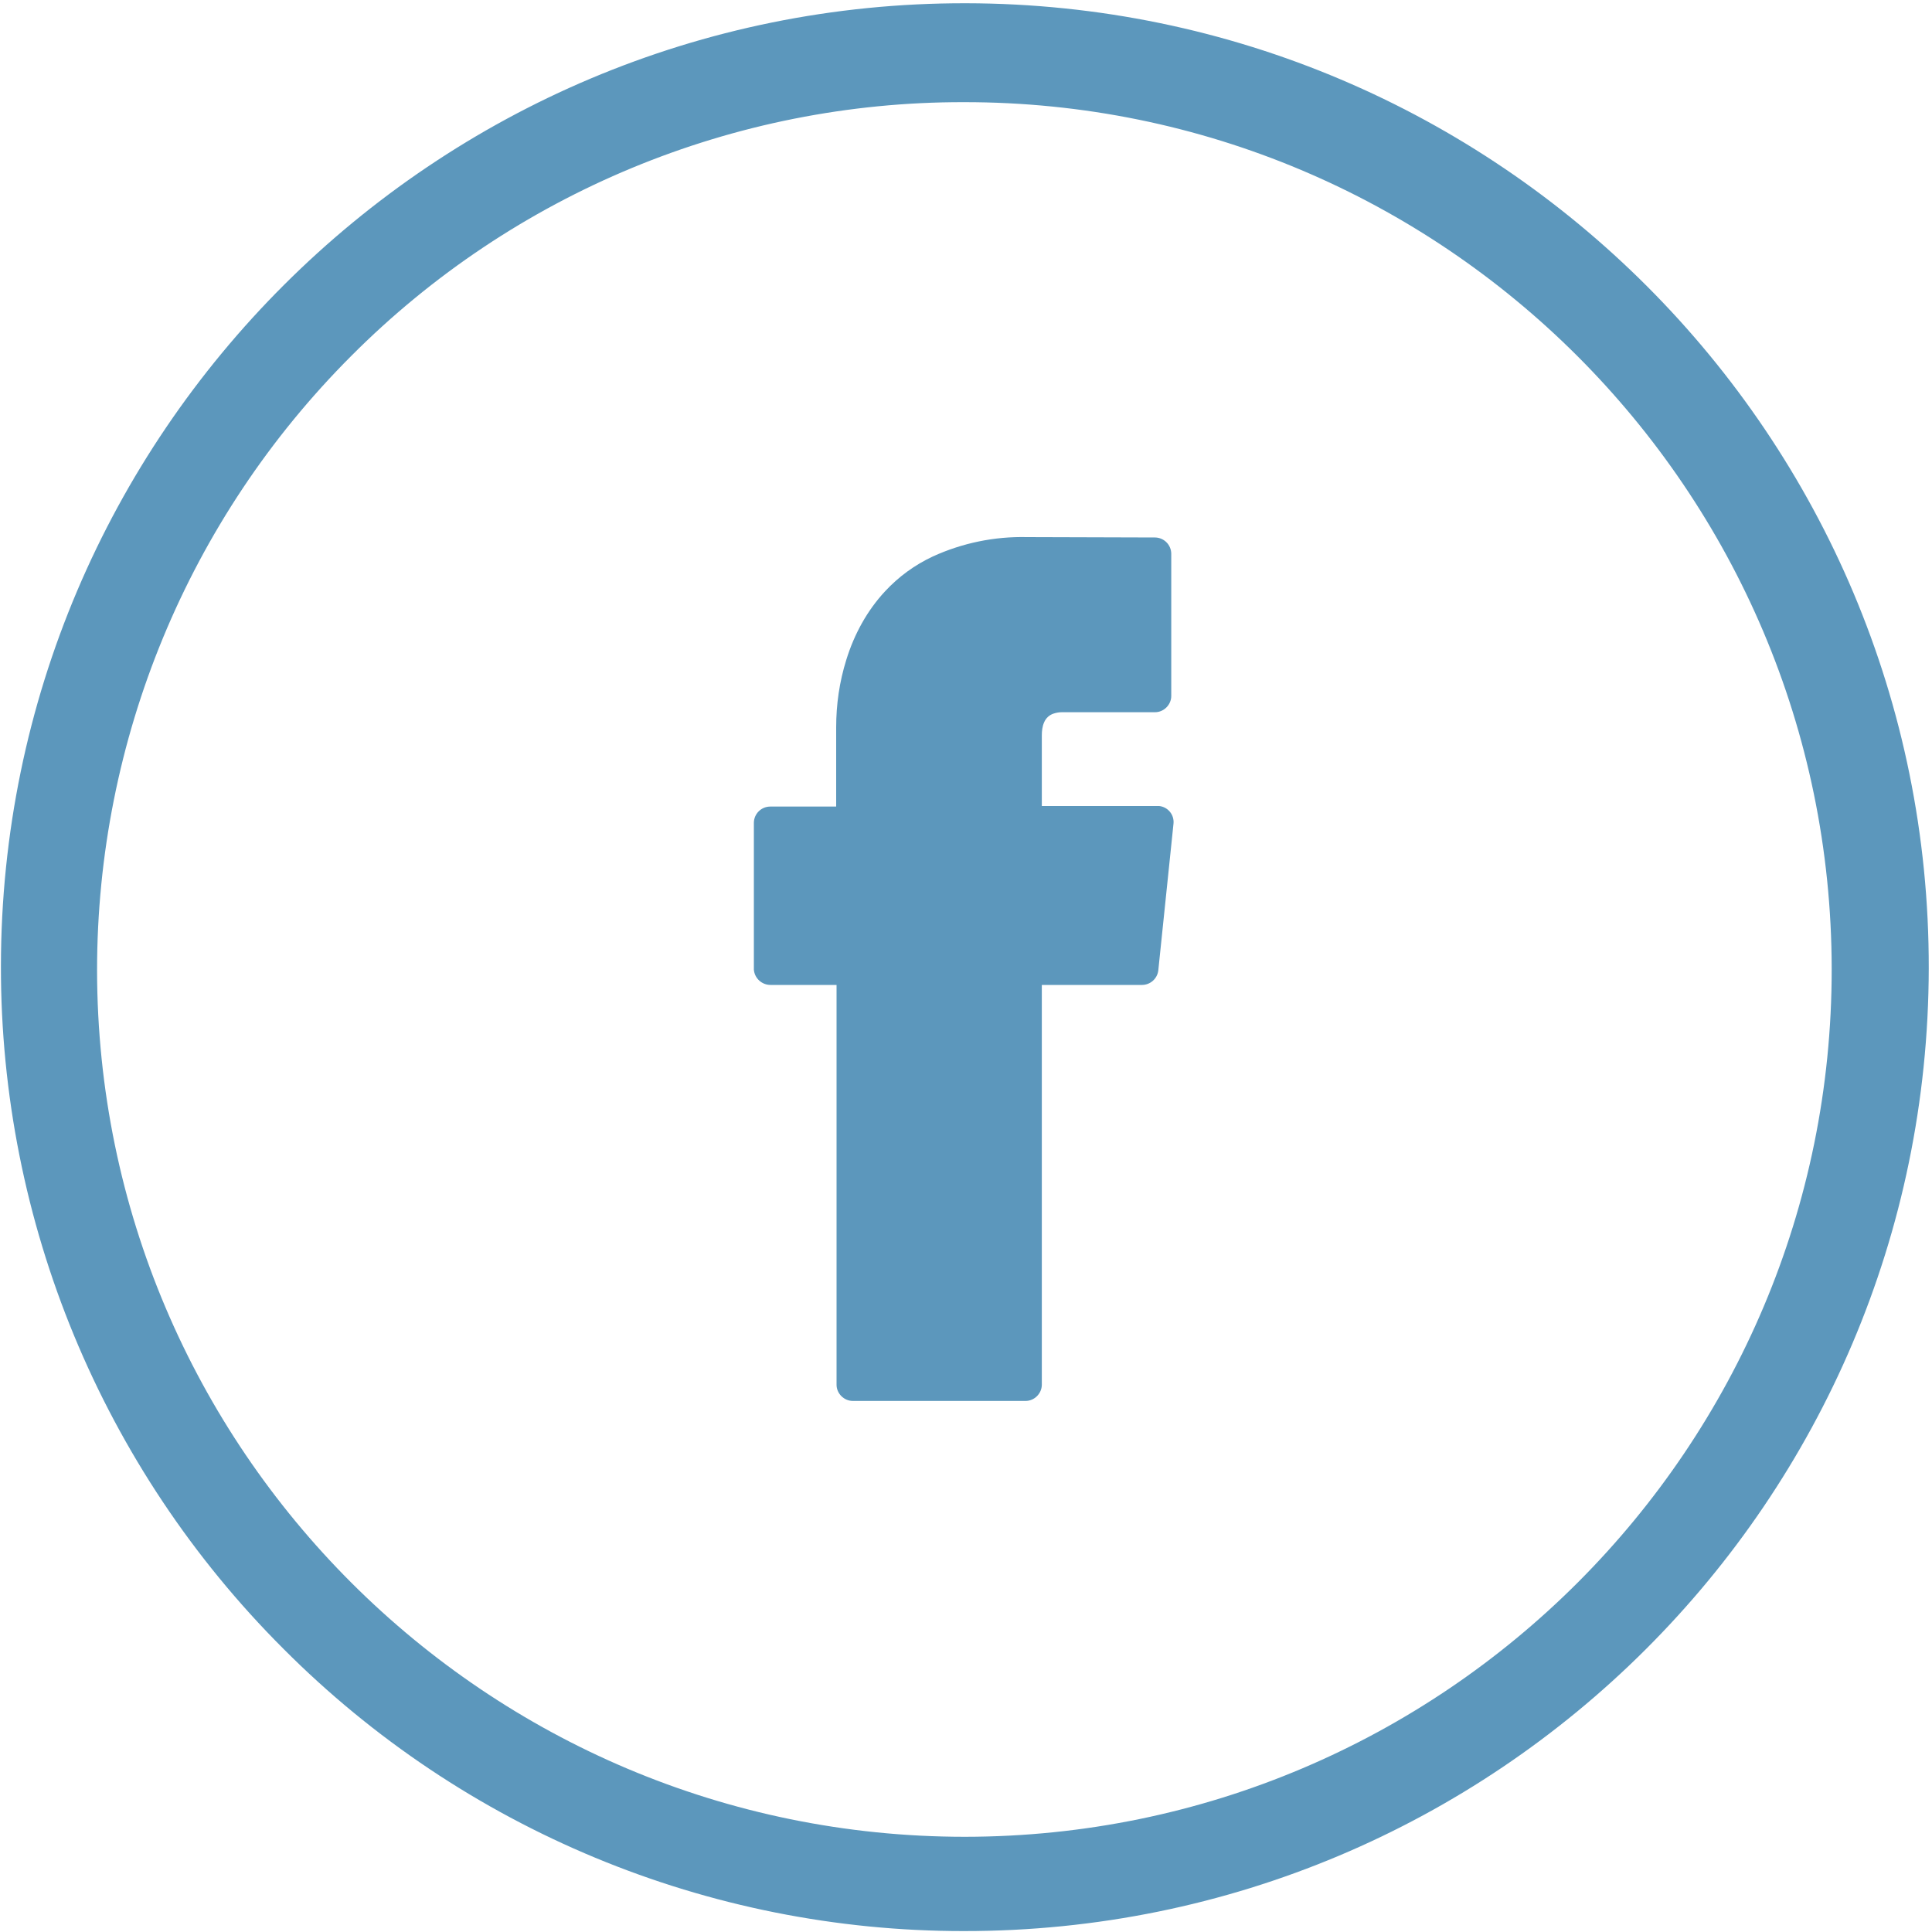
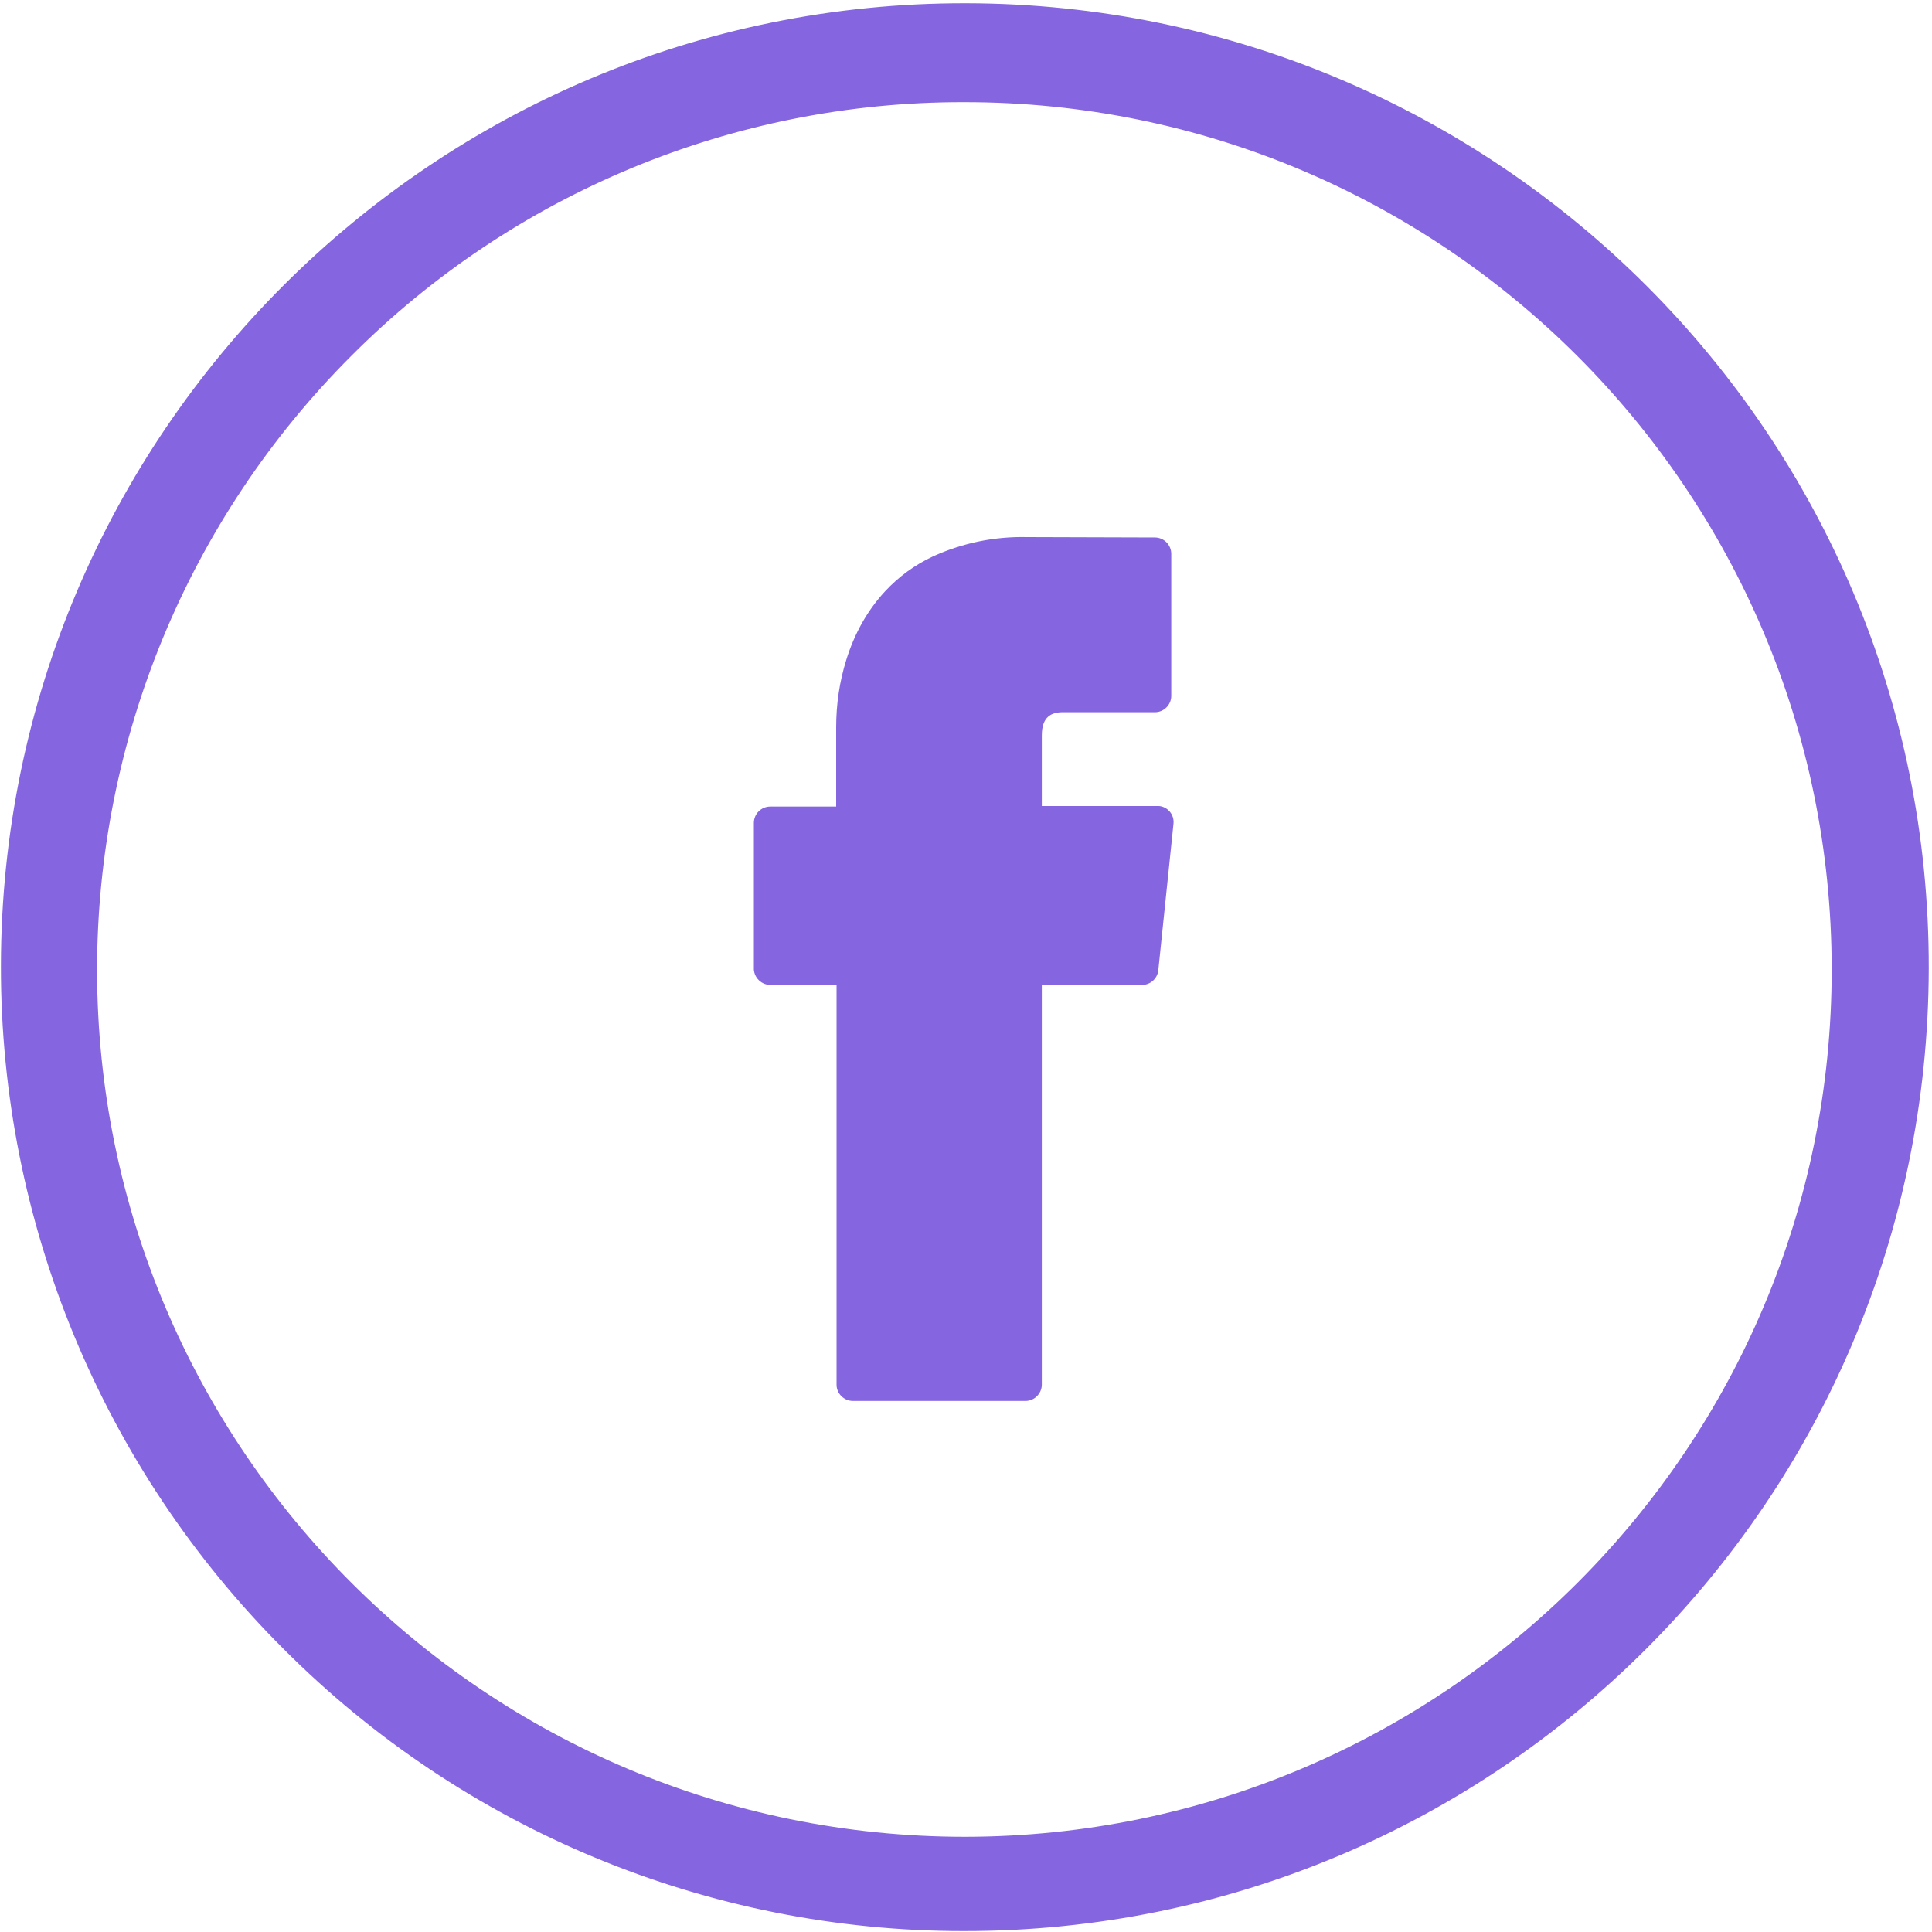
<svg xmlns="http://www.w3.org/2000/svg" width="25" height="25" viewBox="0 0 25 25">
-   <g fill="#5C97BC" fill-rule="nonzero">
+   <g fill="#8665E0" fill-rule="nonzero">
    <path d="M9.97 12.745h.855v5.174c0 .113.096.209.21.209h2.237c.113 0 .209-.096.209-.21v-5.173h1.298a.213.213 0 0 0 .209-.185l.197-1.902A.208.208 0 0 0 15 10.43H13.481v-.91c0-.06.006-.12.03-.173a.198.198 0 0 1 .125-.114.339.339 0 0 1 .108-.017h1.202c.114 0 .21-.096.21-.21V7.165a.212.212 0 0 0-.21-.21L13.29 6.95a2.775 2.775 0 0 0-1.22.251 1.992 1.992 0 0 0-.616.449c-.233.25-.4.556-.502.885-.09.287-.132.58-.132.879v1.023h-.855a.212.212 0 0 0-.21.209v1.902a.216.216 0 0 0 .216.197z" />
    <path d="M12.47 24.988c6.89.006 12.476-5.568 12.488-12.458C24.97 5.64 19.384.054 12.5.042 5.616.03.018 5.616.012 12.5a12.459 12.459 0 0 0 3.654 8.834 12.415 12.415 0 0 0 8.804 3.654zm0-23.666c6.196-.006 11.226 5.018 11.232 11.214.006 6.196-5.018 11.226-11.214 11.232-6.196 0-11.226-5.018-11.232-11.214 0-2.979 1.178-5.837 3.29-7.949a11.164 11.164 0 0 1 7.924-3.283z" />
  </g>
</svg>
